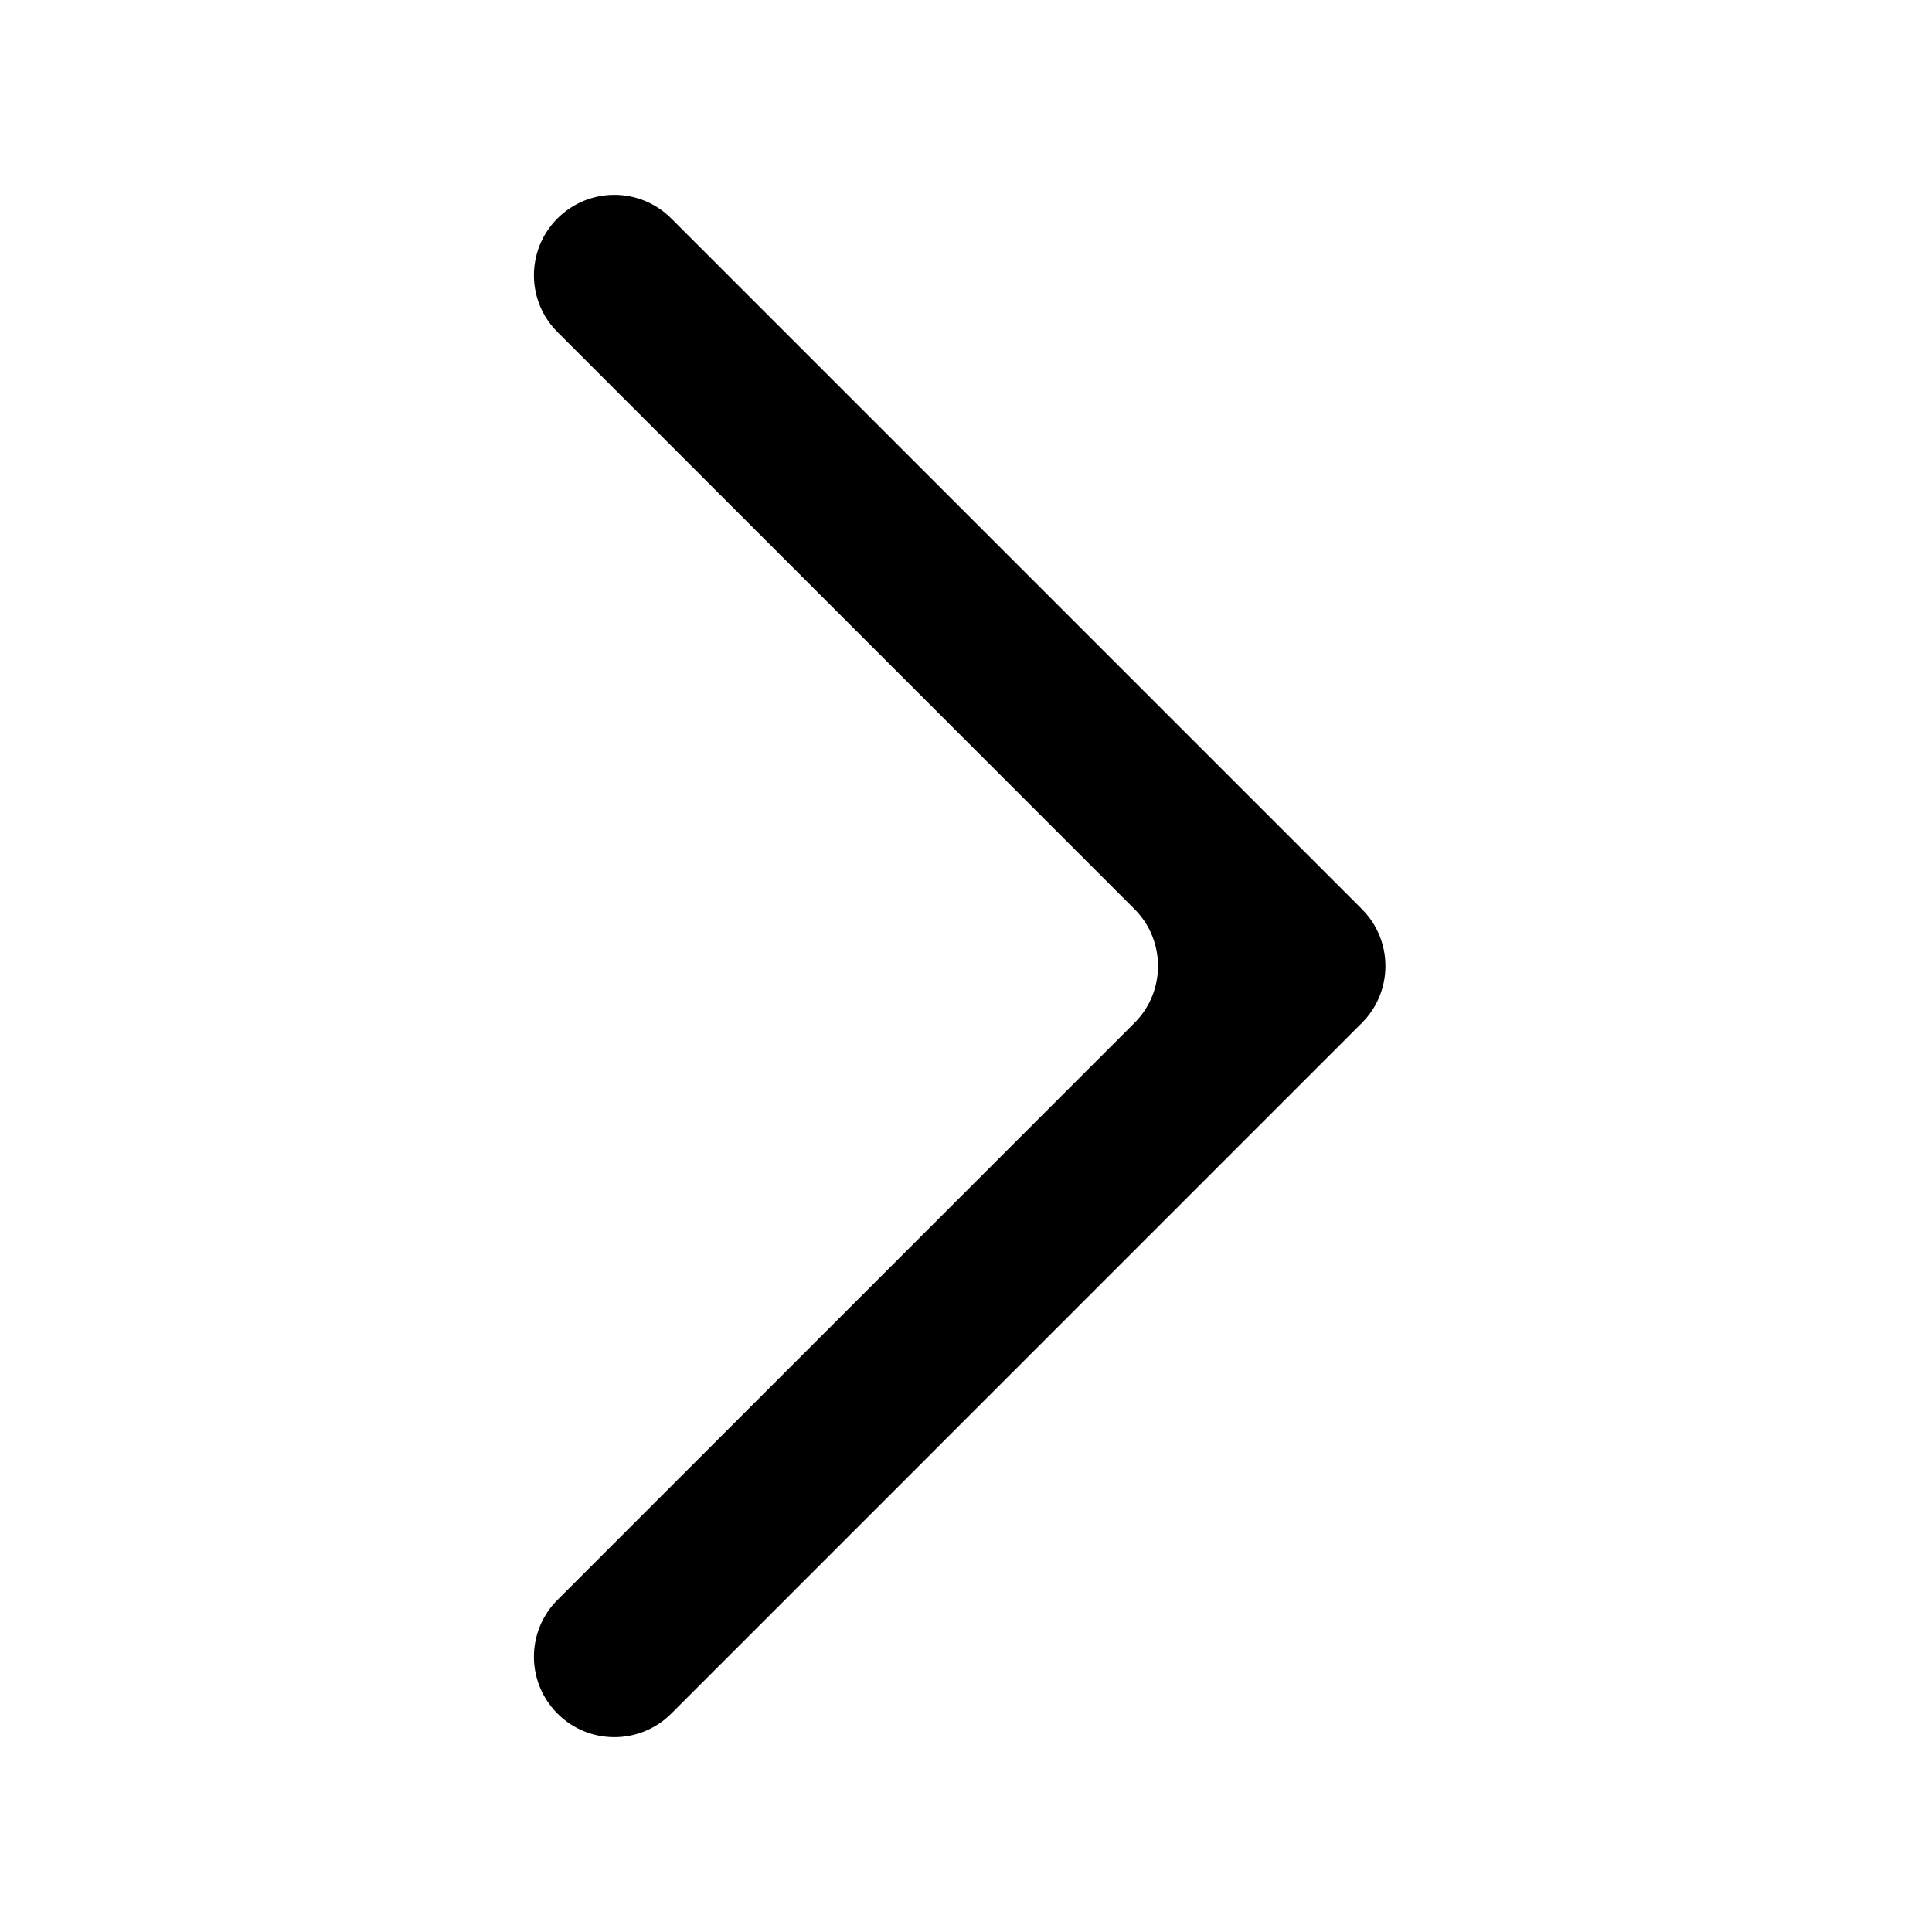
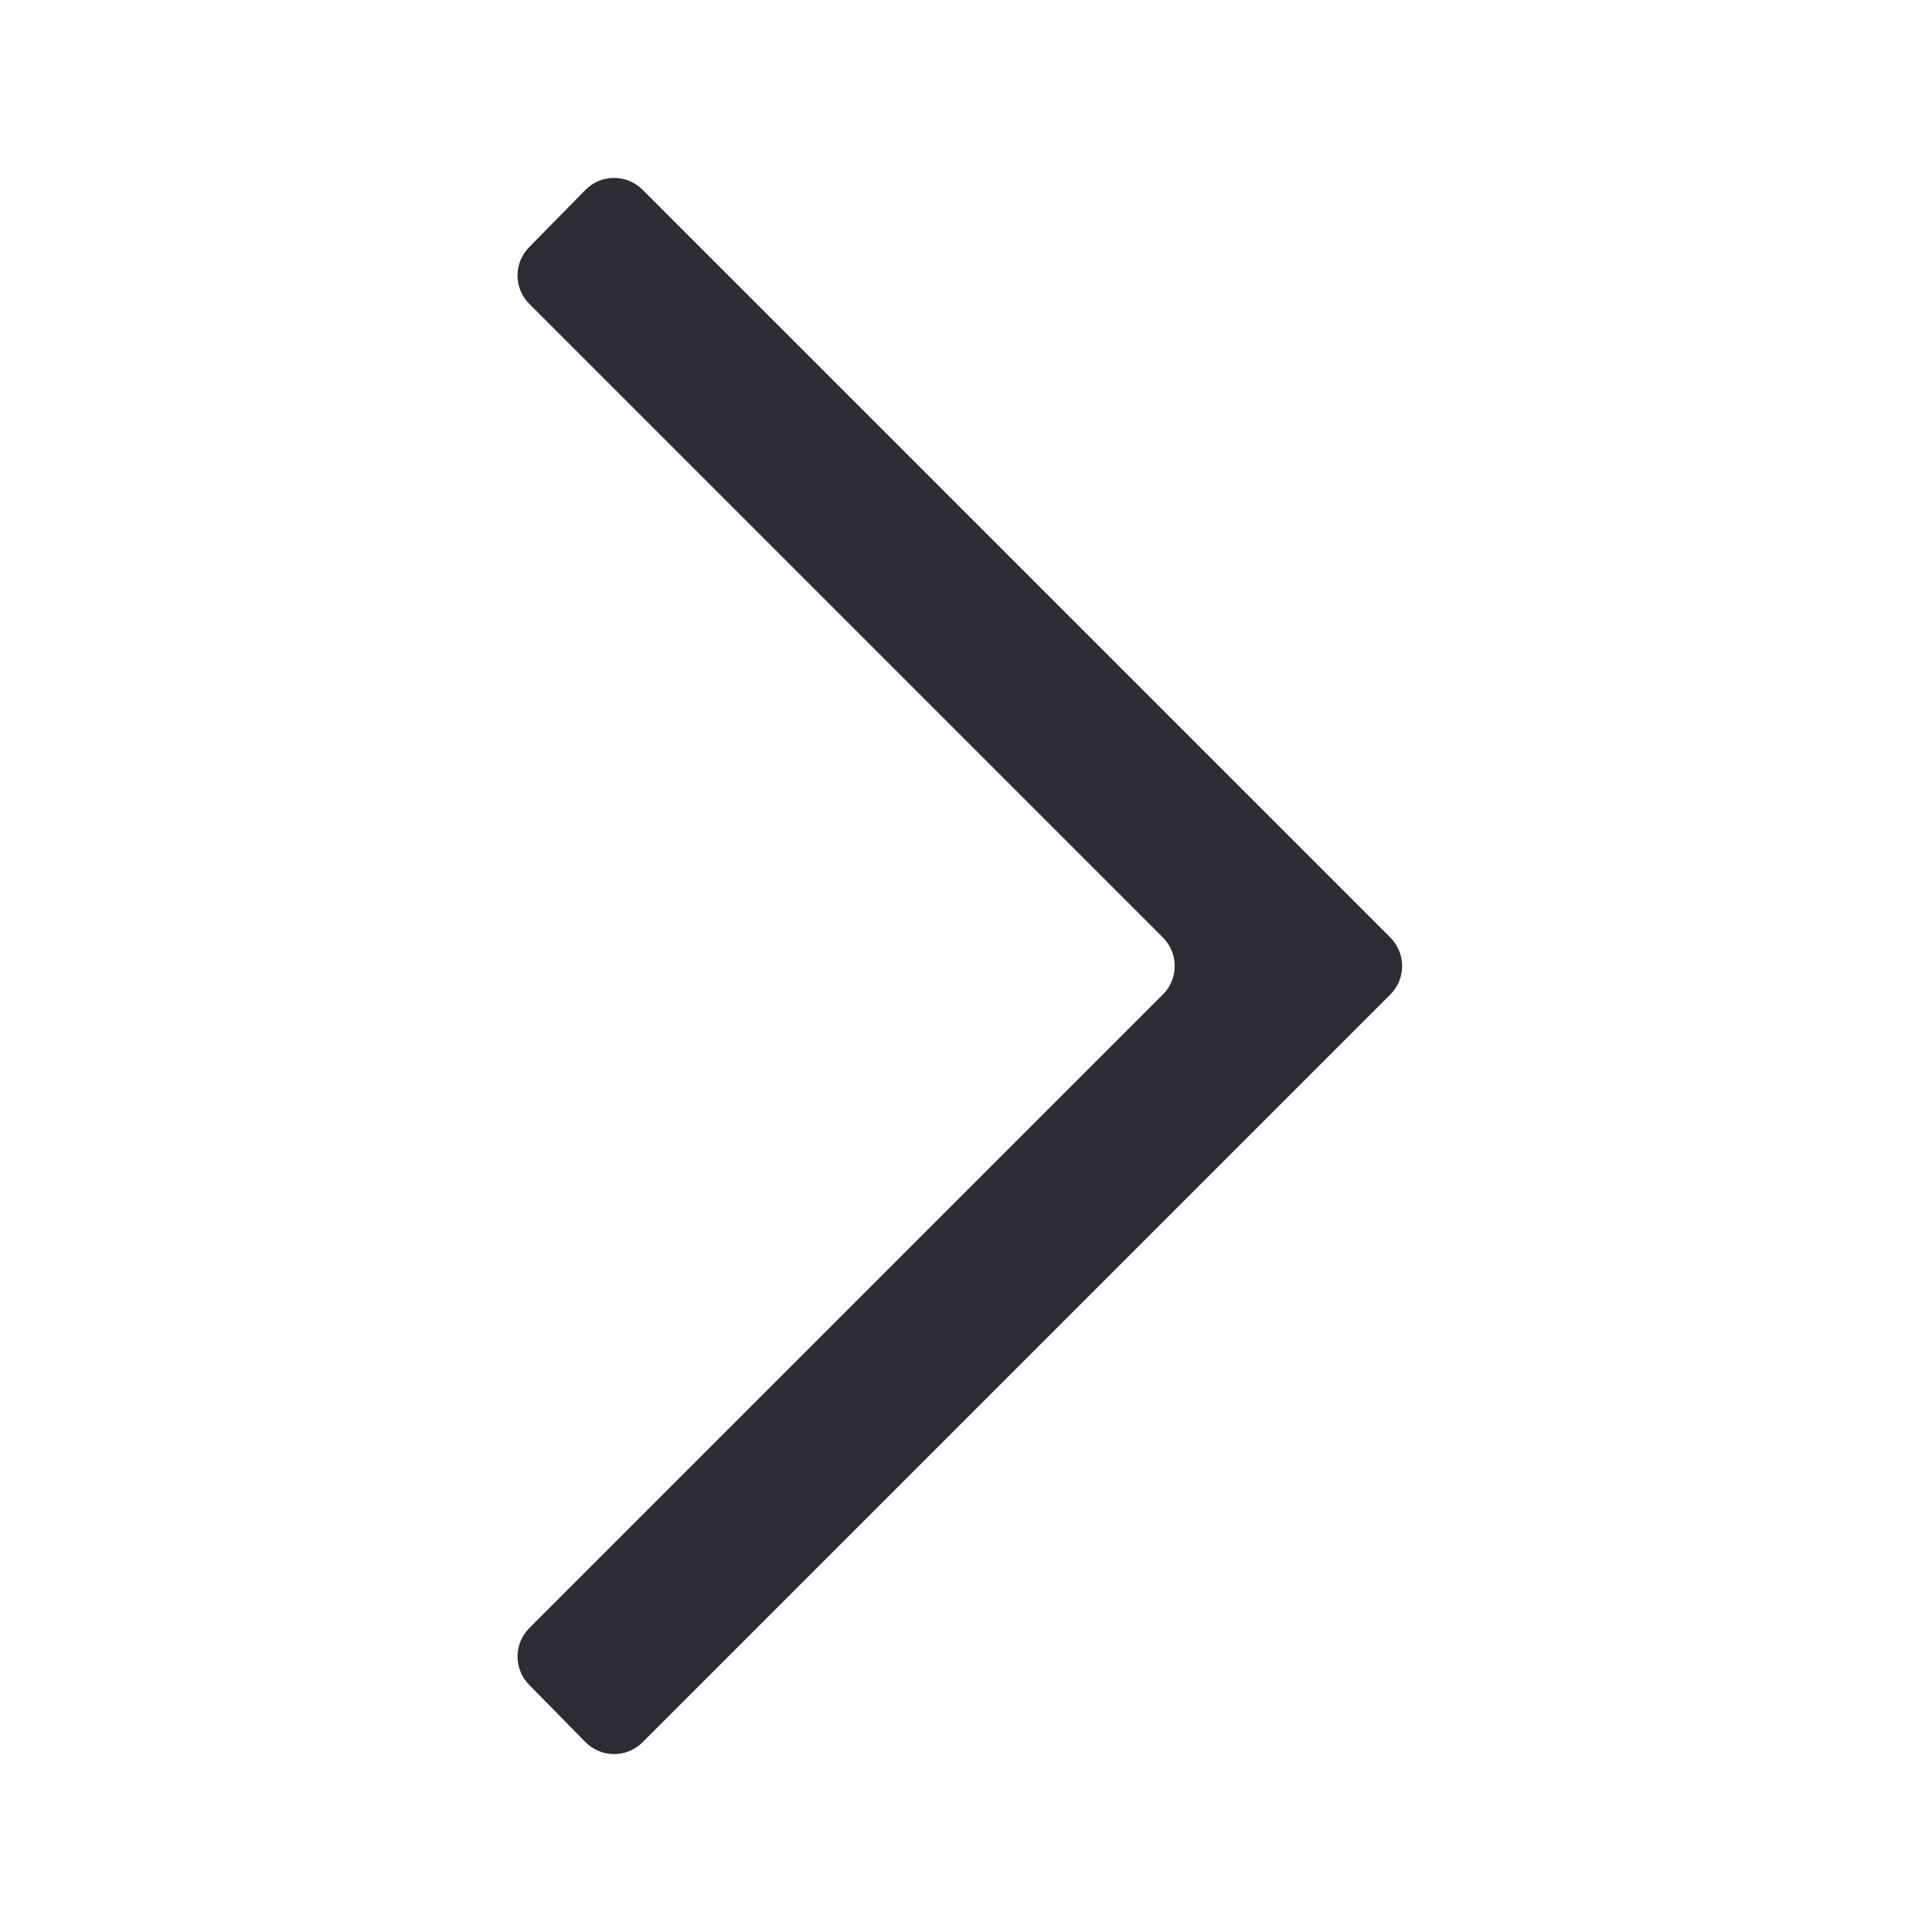
- <svg xmlns="http://www.w3.org/2000/svg" width="24" height="24" viewBox="0 0 24 24" fill="none">
-   <path d="M6.919 21.281C7.308 21.677 7.945 21.68 8.338 21.288L16.918 12.707C17.308 12.317 17.308 11.683 16.918 11.293L8.338 2.713C7.945 2.32 7.308 2.323 6.919 2.719V2.719C6.535 3.11 6.537 3.737 6.925 4.125L14.093 11.293C14.483 11.683 14.483 12.317 14.093 12.707L6.925 19.875C6.537 20.263 6.535 20.89 6.919 21.281V21.281Z" fill="black" />
+ <svg xmlns="http://www.w3.org/2000/svg" width="48" height="48" viewBox="0 0 48 48" fill="none">
+   <path d="M14.543 43.28C14.932 43.677 15.57 43.68 15.963 43.287L34.543 24.707C34.933 24.317 34.933 23.683 34.543 23.293L15.963 4.713C15.57 4.32 14.932 4.323 14.543 4.72L13.145 6.143C12.76 6.534 12.763 7.163 13.151 7.551L28.893 23.293C29.283 23.683 29.283 24.317 28.893 24.707L13.151 40.449C12.763 40.837 12.76 41.466 13.145 41.857L14.543 43.28Z" fill="#2B2C34" />
</svg>
